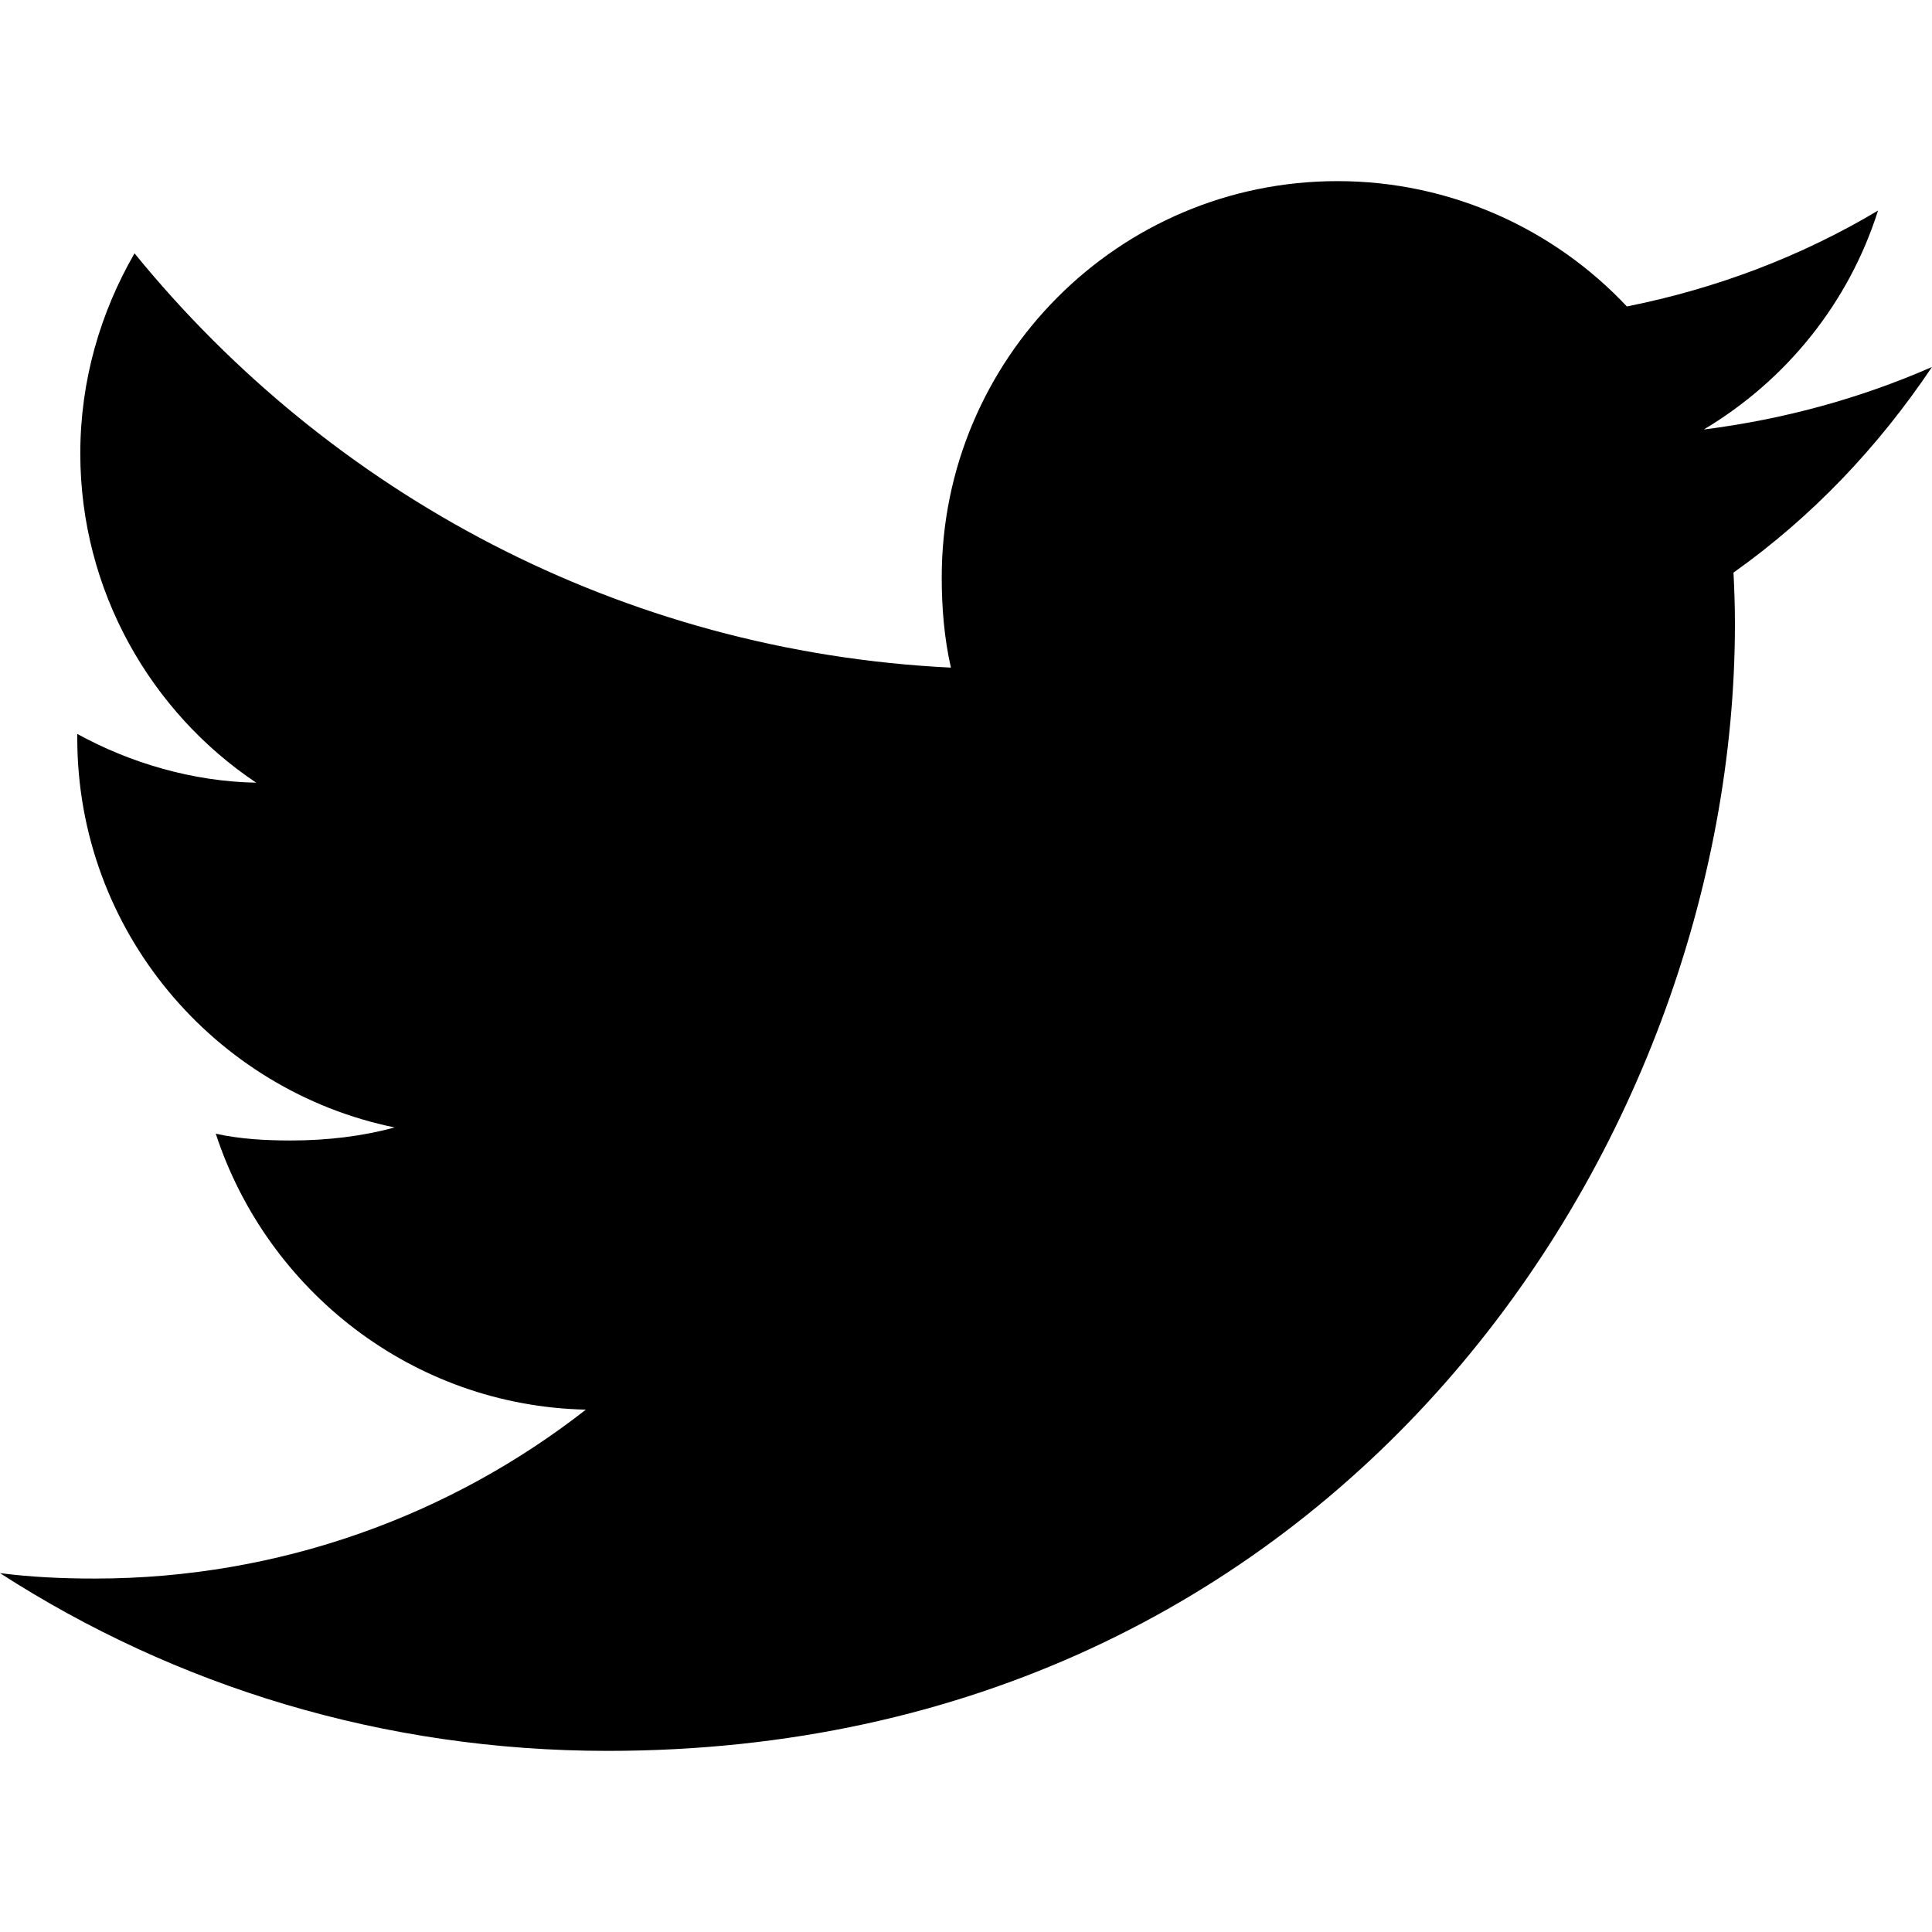
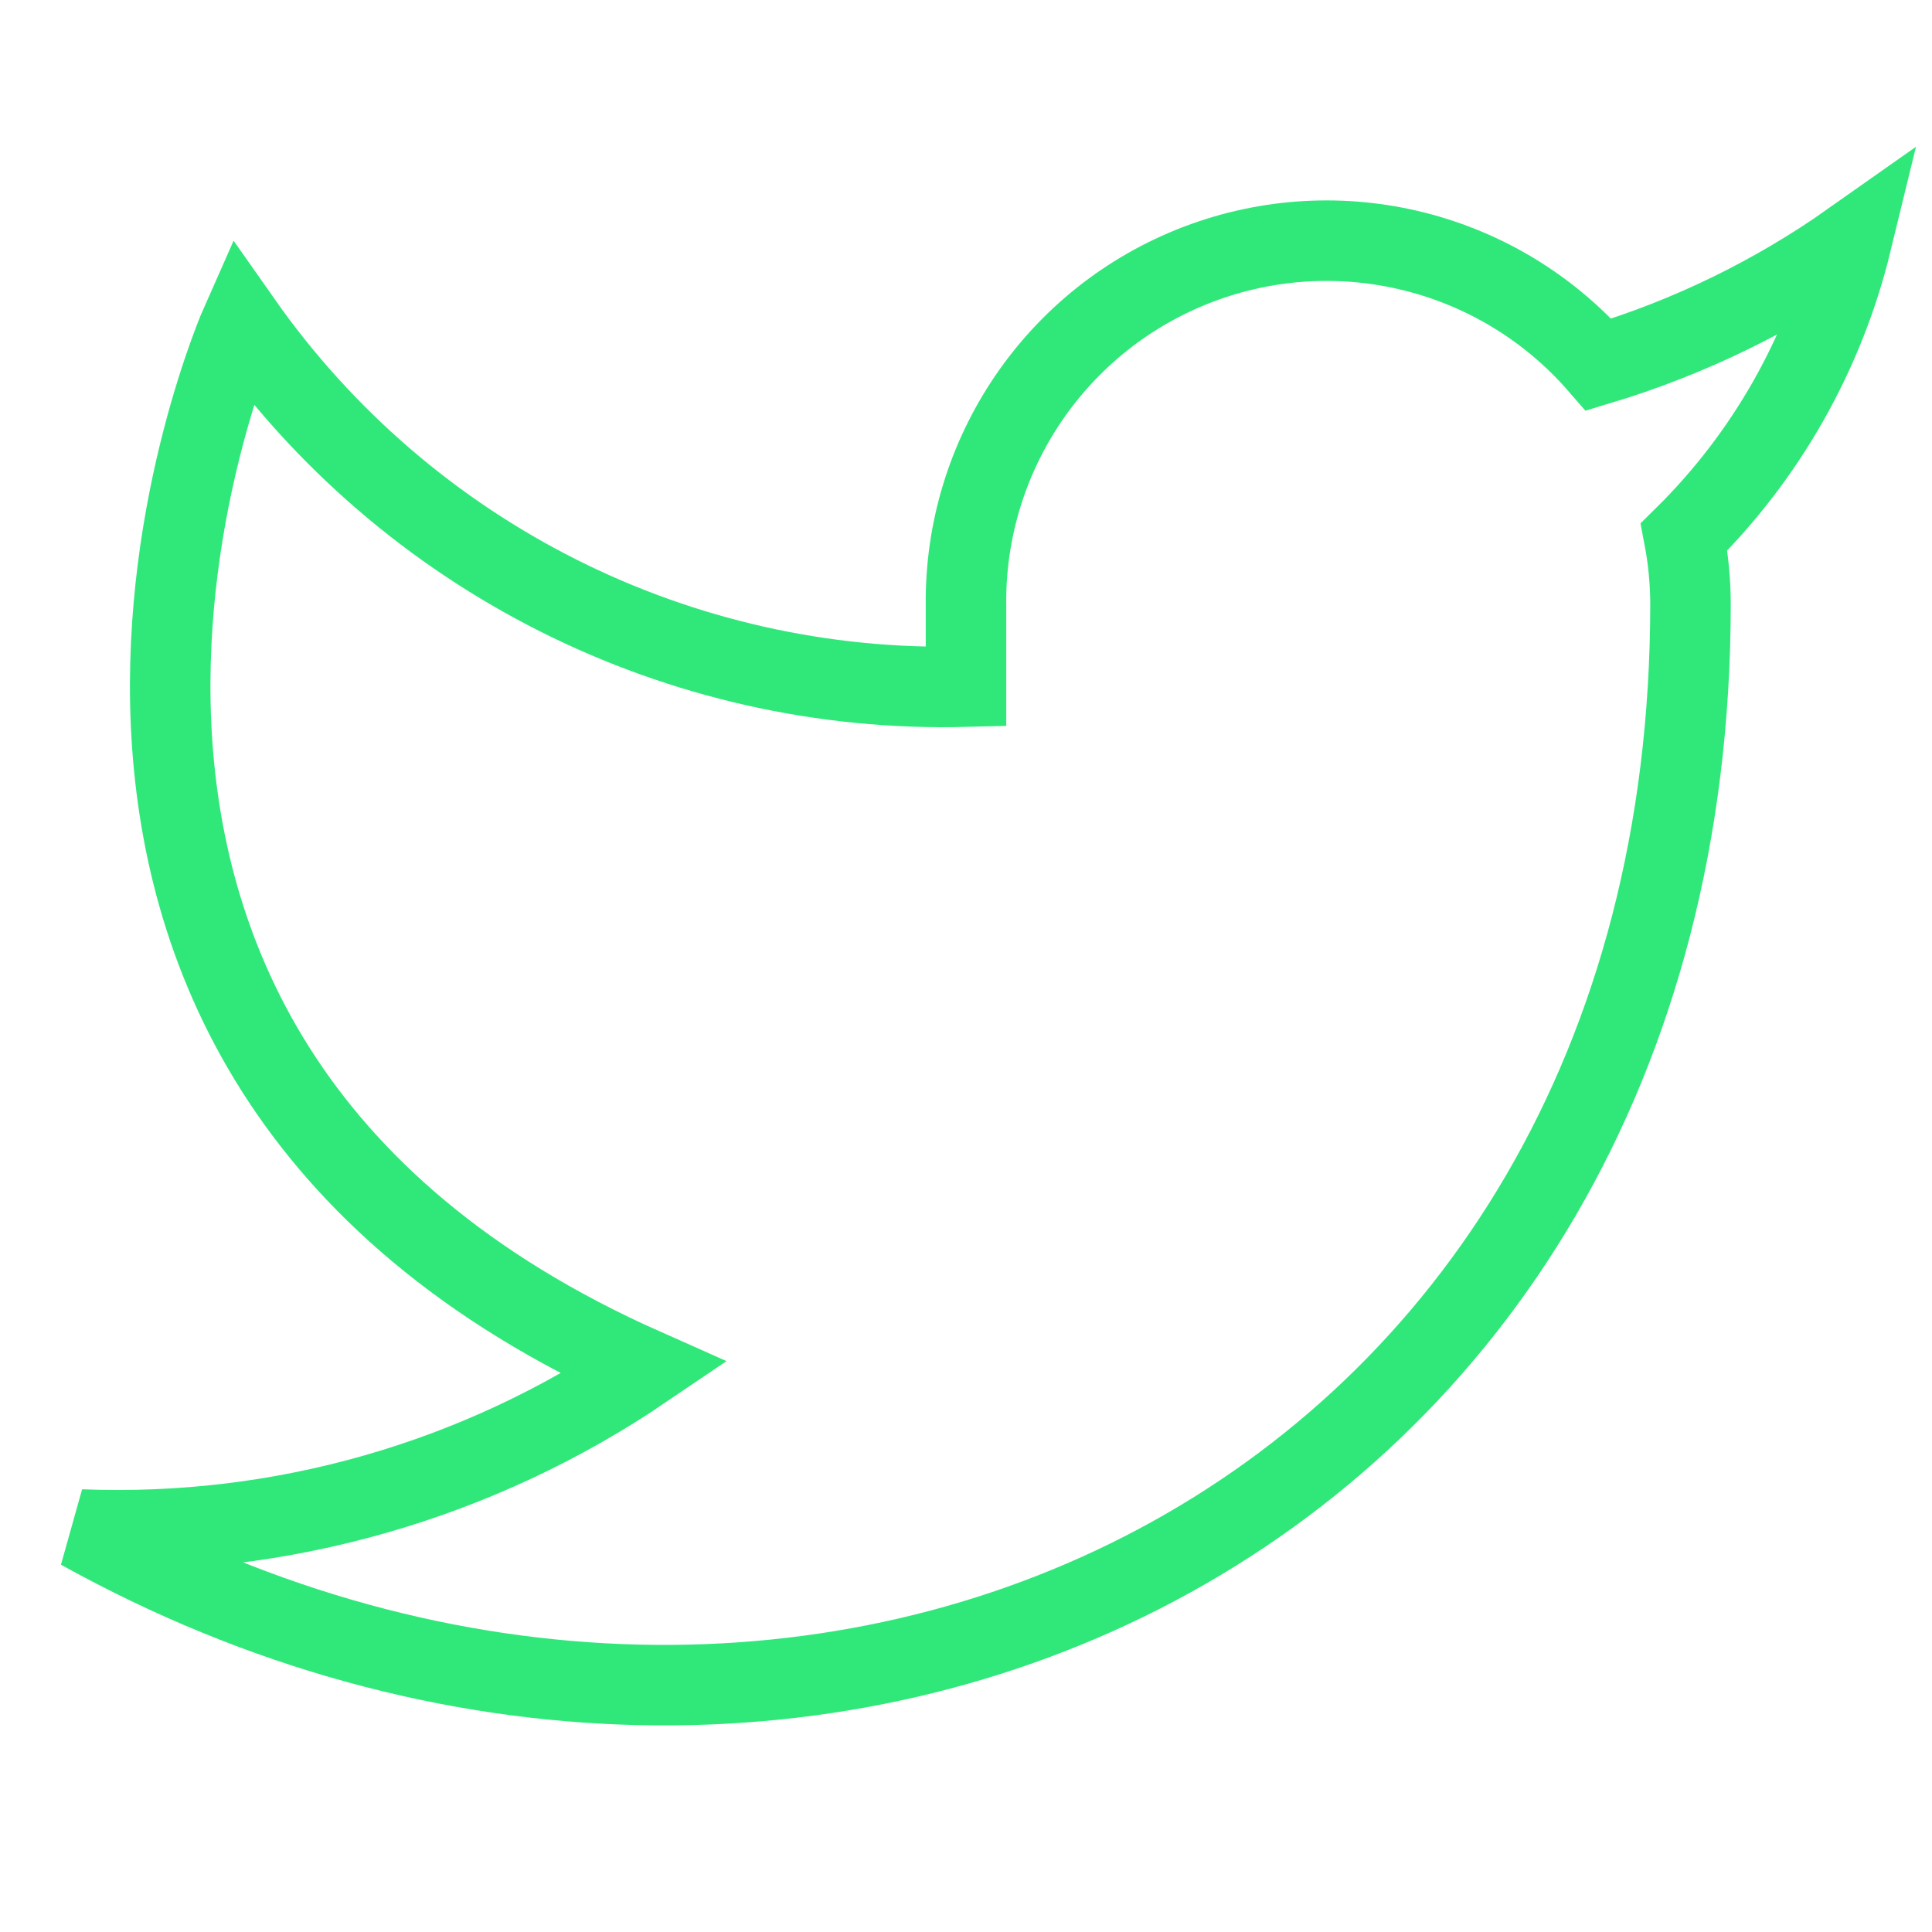
- <svg xmlns="http://www.w3.org/2000/svg" version="1.1" id="Capa_1" x="0px" y="0px" viewBox="0 0 512 512" style="enable-background:new 0 0 512 512;" xml:space="preserve">
-   <g>
-     <g>
-       <path d="M512,97.248c-19.04,8.352-39.328,13.888-60.48,16.576c21.76-12.992,38.368-33.408,46.176-58.016    c-20.288,12.096-42.688,20.64-66.56,25.408C411.872,60.704,384.416,48,354.464,48c-58.112,0-104.896,47.168-104.896,104.992    c0,8.32,0.704,16.32,2.432,23.936c-87.264-4.256-164.48-46.08-216.352-109.792c-9.056,15.712-14.368,33.696-14.368,53.056    c0,36.352,18.72,68.576,46.624,87.232c-16.864-0.32-33.408-5.216-47.424-12.928c0,0.32,0,0.736,0,1.152    c0,51.008,36.384,93.376,84.096,103.136c-8.544,2.336-17.856,3.456-27.52,3.456c-6.72,0-13.504-0.384-19.872-1.792    c13.6,41.568,52.192,72.128,98.08,73.12c-35.712,27.936-81.056,44.768-130.144,44.768c-8.608,0-16.864-0.384-25.12-1.44    C46.496,446.88,101.6,464,161.024,464c193.152,0,298.752-160,298.752-298.688c0-4.64-0.16-9.12-0.384-13.568    C480.224,136.96,497.728,118.496,512,97.248z" />
-     </g>
-   </g>
-   <g>
- </g>
-   <g>
- </g>
-   <g>
- </g>
-   <g>
- </g>
-   <g>
- </g>
-   <g>
- </g>
-   <g>
- </g>
-   <g>
- </g>
-   <g>
- </g>
-   <g>
- </g>
-   <g>
- </g>
-   <g>
- </g>
-   <g>
- </g>
-   <g>
- </g>
-   <g>
- </g>
+ <svg xmlns="http://www.w3.org/2000/svg" role="img" viewBox="0 0 24 24" fill="none" stroke="#30e87a" strokeWidth="1" strokeLinecap="round" strokeLinejoin="round" className="feather feather-twitter">
+   <path d="M23 3a10.9 10.9 0 0 1-3.14 1.53 4.48 4.48 0 0 0-7.86 3v1A10.66 10.66 0 0 1 3 4s-4 9 5 13a11.64 11.64 0 0 1-7 2c9 5 20 0 20-11.5a4.5 4.5 0 0 0-.08-.83A7.72 7.72 0 0 0 23 3z" />
</svg>
